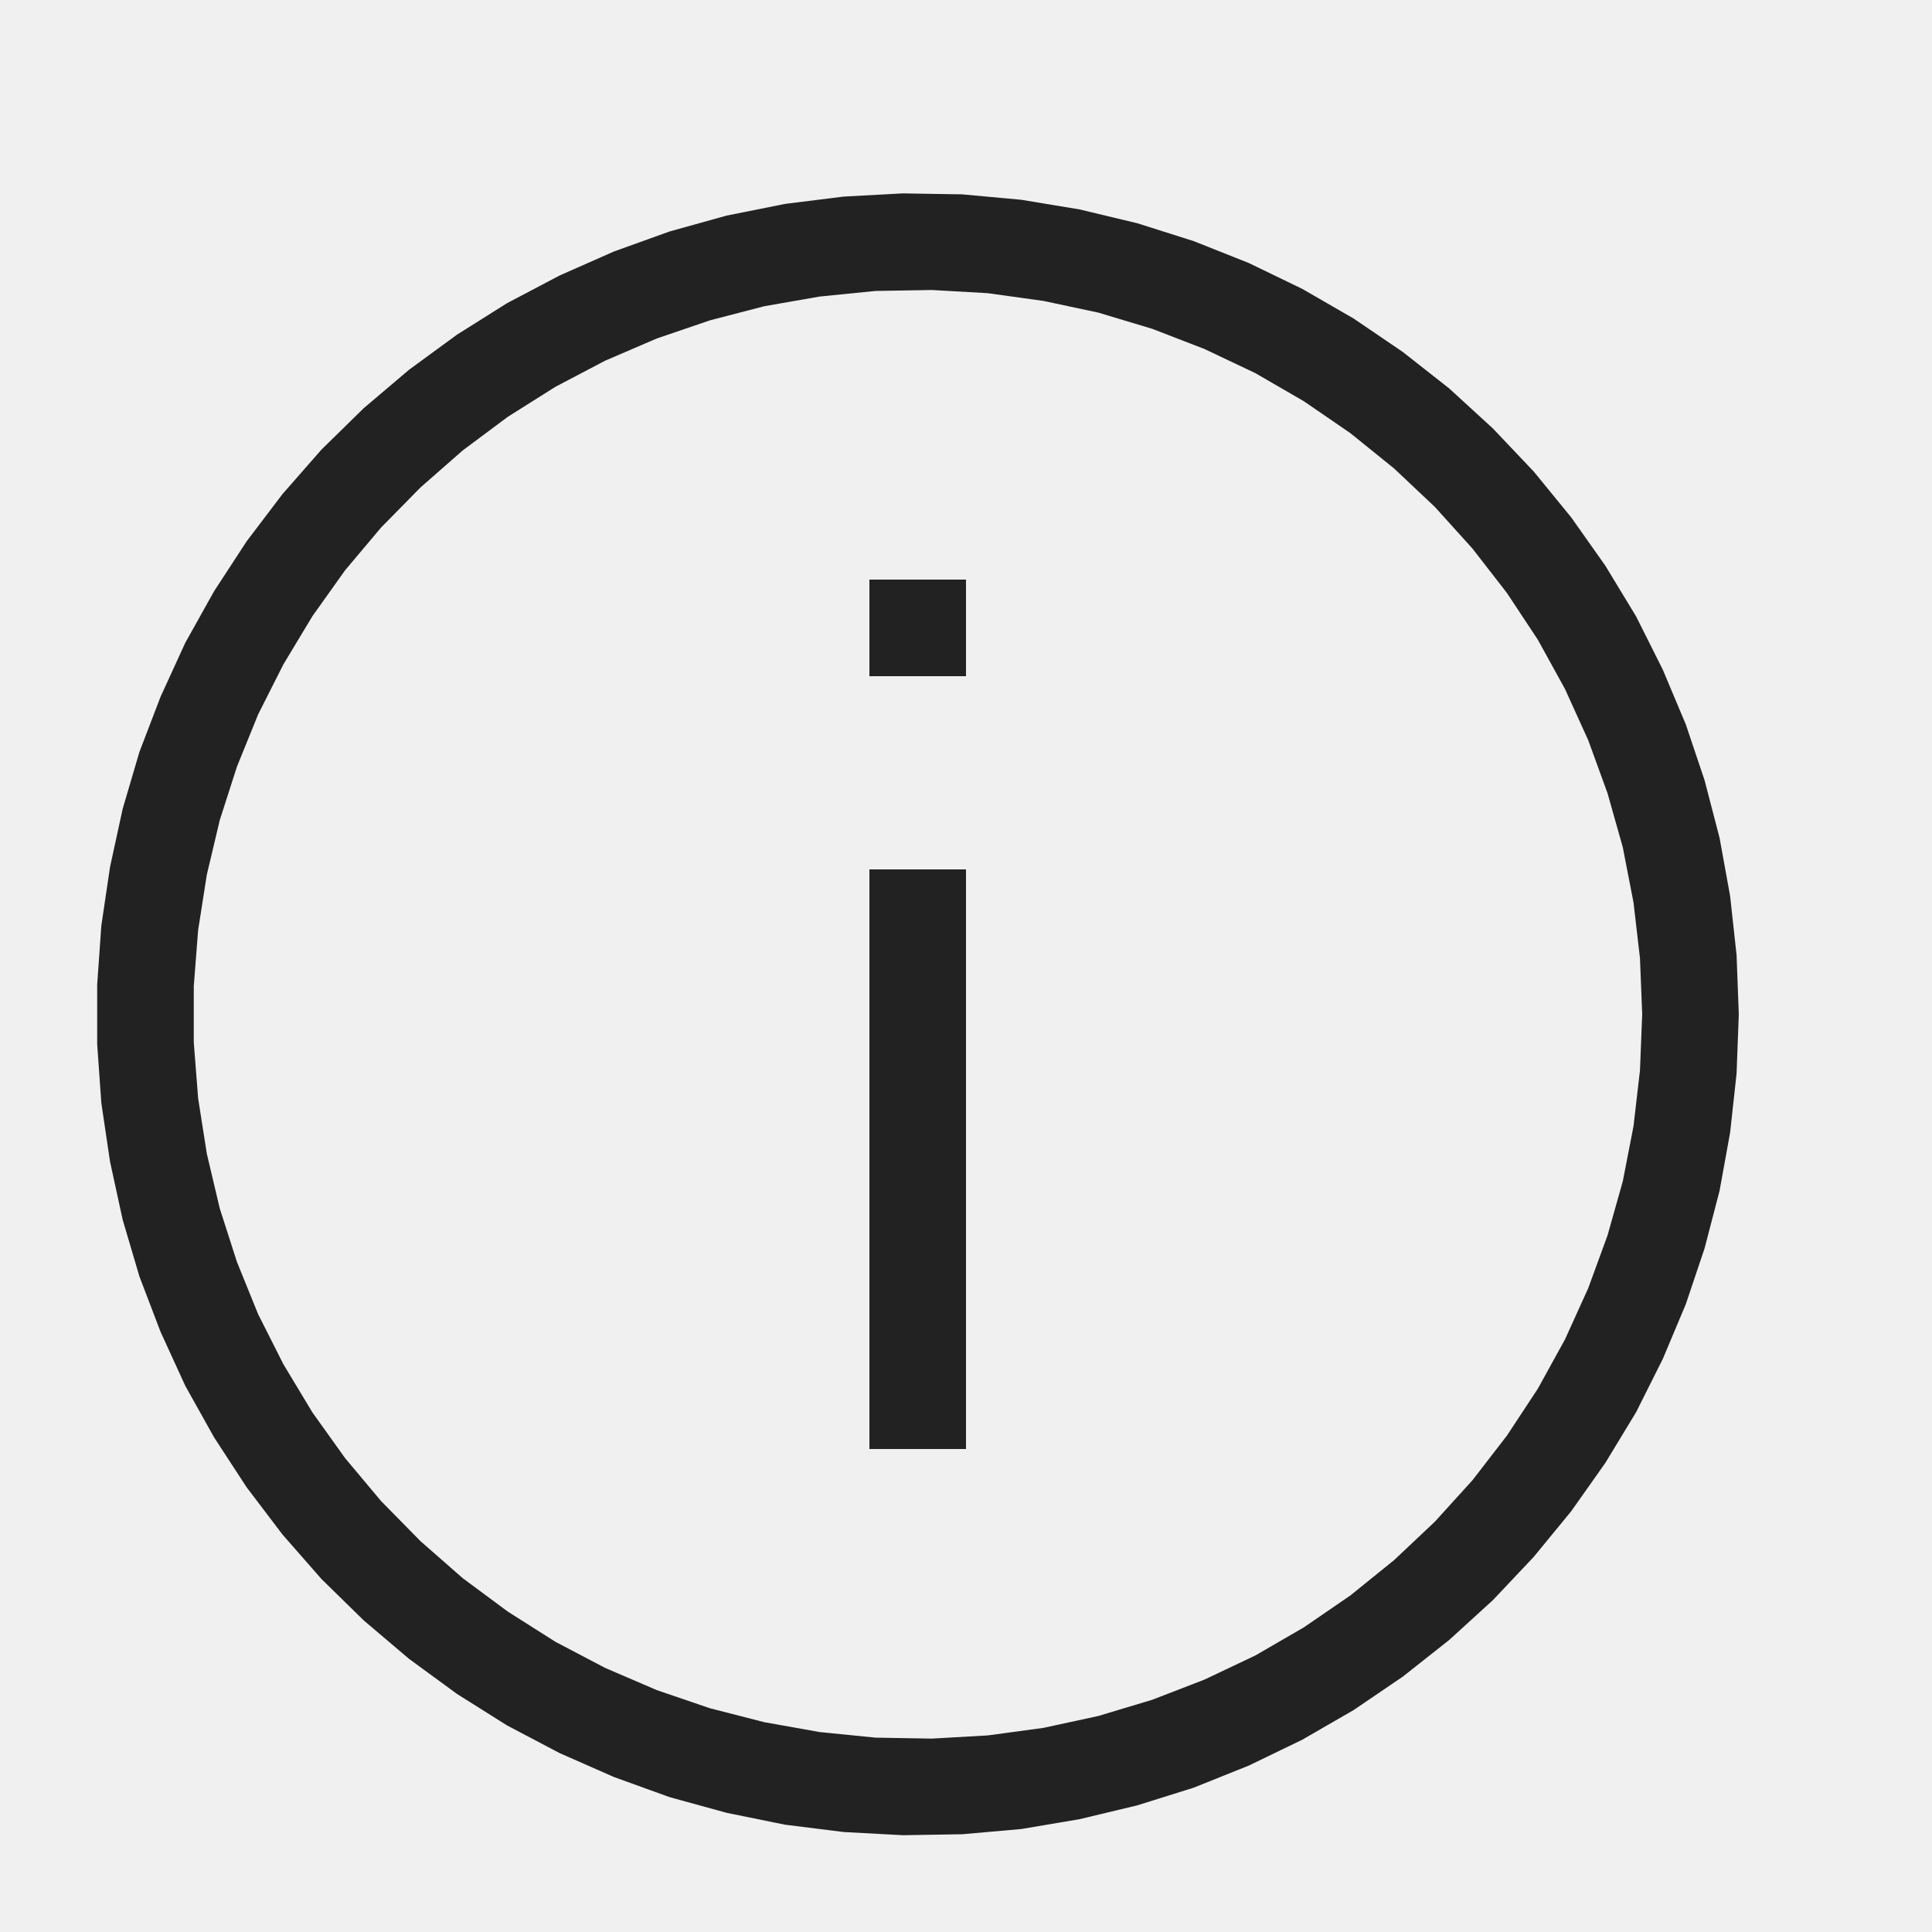
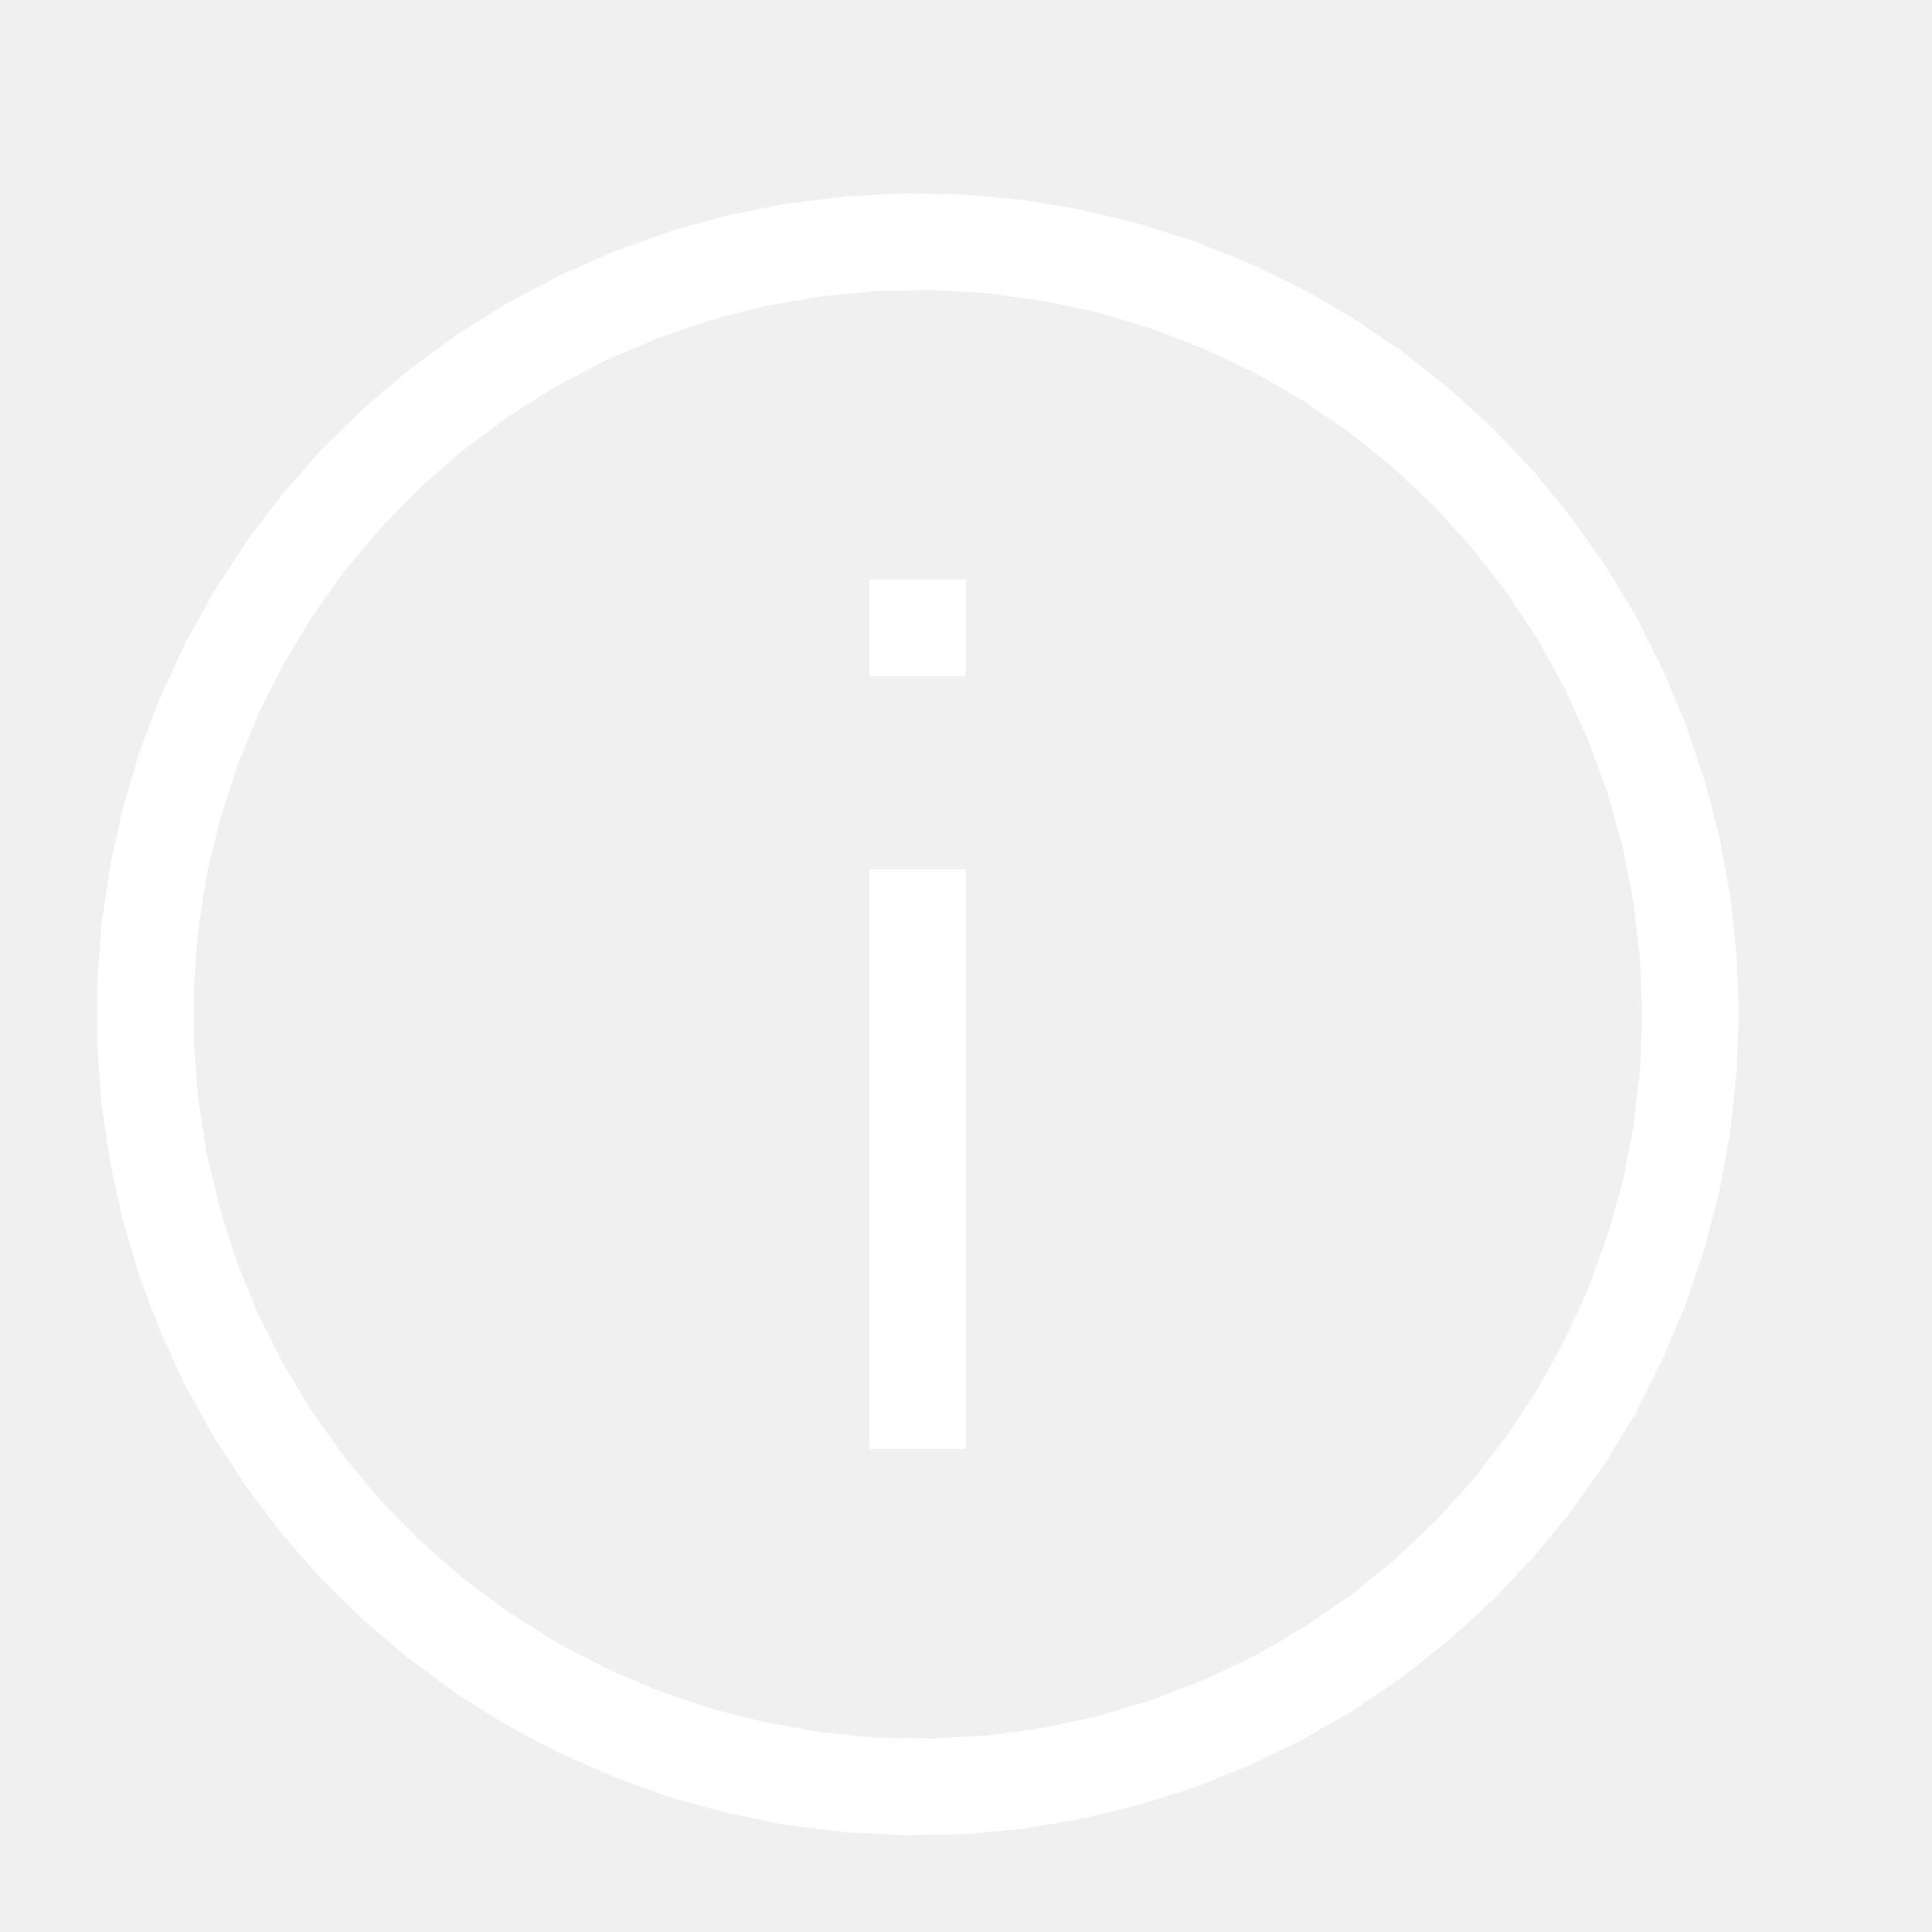
- <svg xmlns="http://www.w3.org/2000/svg" width="64px" height="64px" viewBox="0 0 20.00 20.00" version="1.1" fill="#000000">
+ <svg xmlns="http://www.w3.org/2000/svg" width="64px" height="64px" viewBox="0 0 20.00 20.00" version="1.1" fill="white">
  <g id="SVGRepo_bgCarrier" stroke-width="0" />
  <g id="SVGRepo_tracerCarrier" stroke-linecap="round" stroke-linejoin="round" />
  <g id="SVGRepo_iconCarrier">
    <g id="layer1">
-       <path d="M 9.346 2.002 L 8.734 2.035 L 8.125 2.111 L 7.521 2.232 L 6.932 2.396 L 6.354 2.604 L 5.793 2.852 L 5.248 3.139 L 4.73 3.465 L 4.234 3.828 L 3.766 4.225 L 3.328 4.654 L 2.924 5.115 L 2.553 5.604 L 2.217 6.119 L 1.918 6.654 L 1.662 7.213 L 1.443 7.785 L 1.27 8.373 L 1.139 8.975 L 1.049 9.582 L 1.006 10.193 L 1.006 10.809 L 1.049 11.418 L 1.139 12.025 L 1.27 12.627 L 1.443 13.213 L 1.662 13.787 L 1.918 14.346 L 2.217 14.881 L 2.553 15.396 L 2.924 15.885 L 3.328 16.346 L 3.766 16.775 L 4.234 17.172 L 4.73 17.535 L 5.248 17.861 L 5.793 18.148 L 6.354 18.395 L 6.932 18.604 L 7.521 18.766 L 8.125 18.889 L 8.734 18.965 L 9.346 18.998 L 9.961 18.988 L 10.572 18.934 L 11.176 18.832 L 11.773 18.689 L 12.357 18.506 L 12.928 18.277 L 13.48 18.01 L 14.012 17.703 L 14.521 17.357 L 15.002 16.977 L 15.455 16.564 L 15.877 16.117 L 16.266 15.643 L 16.619 15.143 L 16.938 14.617 L 17.213 14.068 L 17.451 13.502 L 17.646 12.922 L 17.801 12.326 L 17.91 11.725 L 17.977 11.113 L 18 10.5 L 17.977 9.887 L 17.91 9.275 L 17.801 8.674 L 17.646 8.078 L 17.451 7.498 L 17.213 6.932 L 16.938 6.383 L 16.619 5.857 L 16.266 5.357 L 15.877 4.881 L 15.455 4.436 L 15.002 4.021 L 14.521 3.643 L 14.012 3.297 L 13.48 2.99 L 12.928 2.723 L 12.357 2.496 L 11.773 2.311 L 11.176 2.168 L 10.572 2.068 L 9.961 2.012 L 9.346 2.002 z M 9.645 3.002 L 10.225 3.035 L 10.801 3.115 L 11.369 3.236 L 11.928 3.404 L 12.469 3.613 L 12.996 3.863 L 13.498 4.154 L 13.979 4.484 L 14.432 4.85 L 14.854 5.248 L 15.244 5.68 L 15.6 6.139 L 15.92 6.623 L 16.201 7.133 L 16.441 7.662 L 16.641 8.211 L 16.799 8.771 L 16.91 9.342 L 16.977 9.92 L 17 10.5 L 16.977 11.08 L 16.91 11.658 L 16.799 12.229 L 16.641 12.789 L 16.441 13.336 L 16.201 13.865 L 15.92 14.375 L 15.6 14.861 L 15.244 15.322 L 14.854 15.752 L 14.432 16.15 L 13.979 16.516 L 13.498 16.846 L 12.996 17.137 L 12.469 17.387 L 11.928 17.596 L 11.369 17.764 L 10.801 17.887 L 10.225 17.965 L 9.645 17.998 L 9.064 17.988 L 8.484 17.93 L 7.912 17.828 L 7.35 17.684 L 6.799 17.496 L 6.264 17.266 L 5.75 16.996 L 5.258 16.684 L 4.791 16.338 L 4.354 15.955 L 3.945 15.539 L 3.572 15.094 L 3.234 14.621 L 2.934 14.123 L 2.672 13.604 L 2.453 13.064 L 2.275 12.51 L 2.141 11.943 L 2.051 11.369 L 2.006 10.791 L 2.006 10.209 L 2.051 9.629 L 2.141 9.055 L 2.275 8.49 L 2.453 7.936 L 2.672 7.396 L 2.934 6.877 L 3.234 6.379 L 3.572 5.904 L 3.945 5.461 L 4.354 5.045 L 4.791 4.662 L 5.258 4.314 L 5.75 4.004 L 6.264 3.734 L 6.799 3.504 L 7.35 3.316 L 7.912 3.17 L 8.484 3.07 L 9.064 3.012 L 9.645 3.002 z M 9 6 L 9 7 L 10 7 L 10 6 L 9 6 z M 9 9 L 9 15 L 10 15 L 10 9 L 9 9 z " style="fill:#222222; fill-opacity:1;  stroke-width:0;" />
+       <path d="M 9.346 2.002 L 8.734 2.035 L 8.125 2.111 L 7.521 2.232 L 6.932 2.396 L 6.354 2.604 L 5.793 2.852 L 5.248 3.139 L 4.73 3.465 L 4.234 3.828 L 3.766 4.225 L 3.328 4.654 L 2.924 5.115 L 2.553 5.604 L 2.217 6.119 L 1.918 6.654 L 1.662 7.213 L 1.443 7.785 L 1.27 8.373 L 1.139 8.975 L 1.049 9.582 L 1.006 10.193 L 1.006 10.809 L 1.049 11.418 L 1.139 12.025 L 1.27 12.627 L 1.443 13.213 L 1.662 13.787 L 1.918 14.346 L 2.217 14.881 L 2.553 15.396 L 2.924 15.885 L 3.328 16.346 L 3.766 16.775 L 4.234 17.172 L 4.73 17.535 L 5.248 17.861 L 5.793 18.148 L 6.354 18.395 L 6.932 18.604 L 7.521 18.766 L 8.125 18.889 L 8.734 18.965 L 9.346 18.998 L 9.961 18.988 L 10.572 18.934 L 11.176 18.832 L 11.773 18.689 L 12.357 18.506 L 12.928 18.277 L 13.48 18.01 L 14.012 17.703 L 14.521 17.357 L 15.002 16.977 L 15.455 16.564 L 15.877 16.117 L 16.266 15.643 L 16.619 15.143 L 16.938 14.617 L 17.213 14.068 L 17.451 13.502 L 17.646 12.922 L 17.801 12.326 L 17.91 11.725 L 17.977 11.113 L 18 10.5 L 17.977 9.887 L 17.91 9.275 L 17.801 8.674 L 17.646 8.078 L 17.451 7.498 L 17.213 6.932 L 16.938 6.383 L 16.619 5.857 L 16.266 5.357 L 15.877 4.881 L 15.455 4.436 L 15.002 4.021 L 14.521 3.643 L 14.012 3.297 L 13.48 2.99 L 12.928 2.723 L 12.357 2.496 L 11.773 2.311 L 11.176 2.168 L 10.572 2.068 L 9.961 2.012 L 9.346 2.002 z M 9.645 3.002 L 10.225 3.035 L 10.801 3.115 L 11.369 3.236 L 11.928 3.404 L 12.469 3.613 L 12.996 3.863 L 13.498 4.154 L 13.979 4.484 L 14.432 4.85 L 14.854 5.248 L 15.244 5.68 L 15.6 6.139 L 15.92 6.623 L 16.201 7.133 L 16.441 7.662 L 16.641 8.211 L 16.799 8.771 L 16.91 9.342 L 16.977 9.92 L 17 10.5 L 16.977 11.08 L 16.91 11.658 L 16.799 12.229 L 16.641 12.789 L 16.441 13.336 L 16.201 13.865 L 15.92 14.375 L 15.6 14.861 L 15.244 15.322 L 14.854 15.752 L 14.432 16.15 L 13.979 16.516 L 13.498 16.846 L 12.996 17.137 L 12.469 17.387 L 11.928 17.596 L 11.369 17.764 L 10.801 17.887 L 10.225 17.965 L 9.645 17.998 L 9.064 17.988 L 8.484 17.93 L 7.912 17.828 L 7.35 17.684 L 6.799 17.496 L 6.264 17.266 L 5.75 16.996 L 5.258 16.684 L 4.791 16.338 L 4.354 15.955 L 3.945 15.539 L 3.572 15.094 L 3.234 14.621 L 2.934 14.123 L 2.672 13.604 L 2.453 13.064 L 2.275 12.51 L 2.141 11.943 L 2.051 11.369 L 2.006 10.791 L 2.006 10.209 L 2.051 9.629 L 2.141 9.055 L 2.275 8.49 L 2.453 7.936 L 2.672 7.396 L 2.934 6.877 L 3.234 6.379 L 3.572 5.904 L 3.945 5.461 L 4.354 5.045 L 4.791 4.662 L 5.258 4.314 L 5.75 4.004 L 6.264 3.734 L 6.799 3.504 L 7.35 3.316 L 7.912 3.17 L 8.484 3.07 L 9.064 3.012 L 9.645 3.002 z M 9 6 L 9 7 L 10 7 L 10 6 L 9 6 z M 9 9 L 9 15 L 10 15 L 10 9 L 9 9 z " style="fill:white; fill-opacity:1;  stroke-width:0;" />
    </g>
  </g>
</svg>
